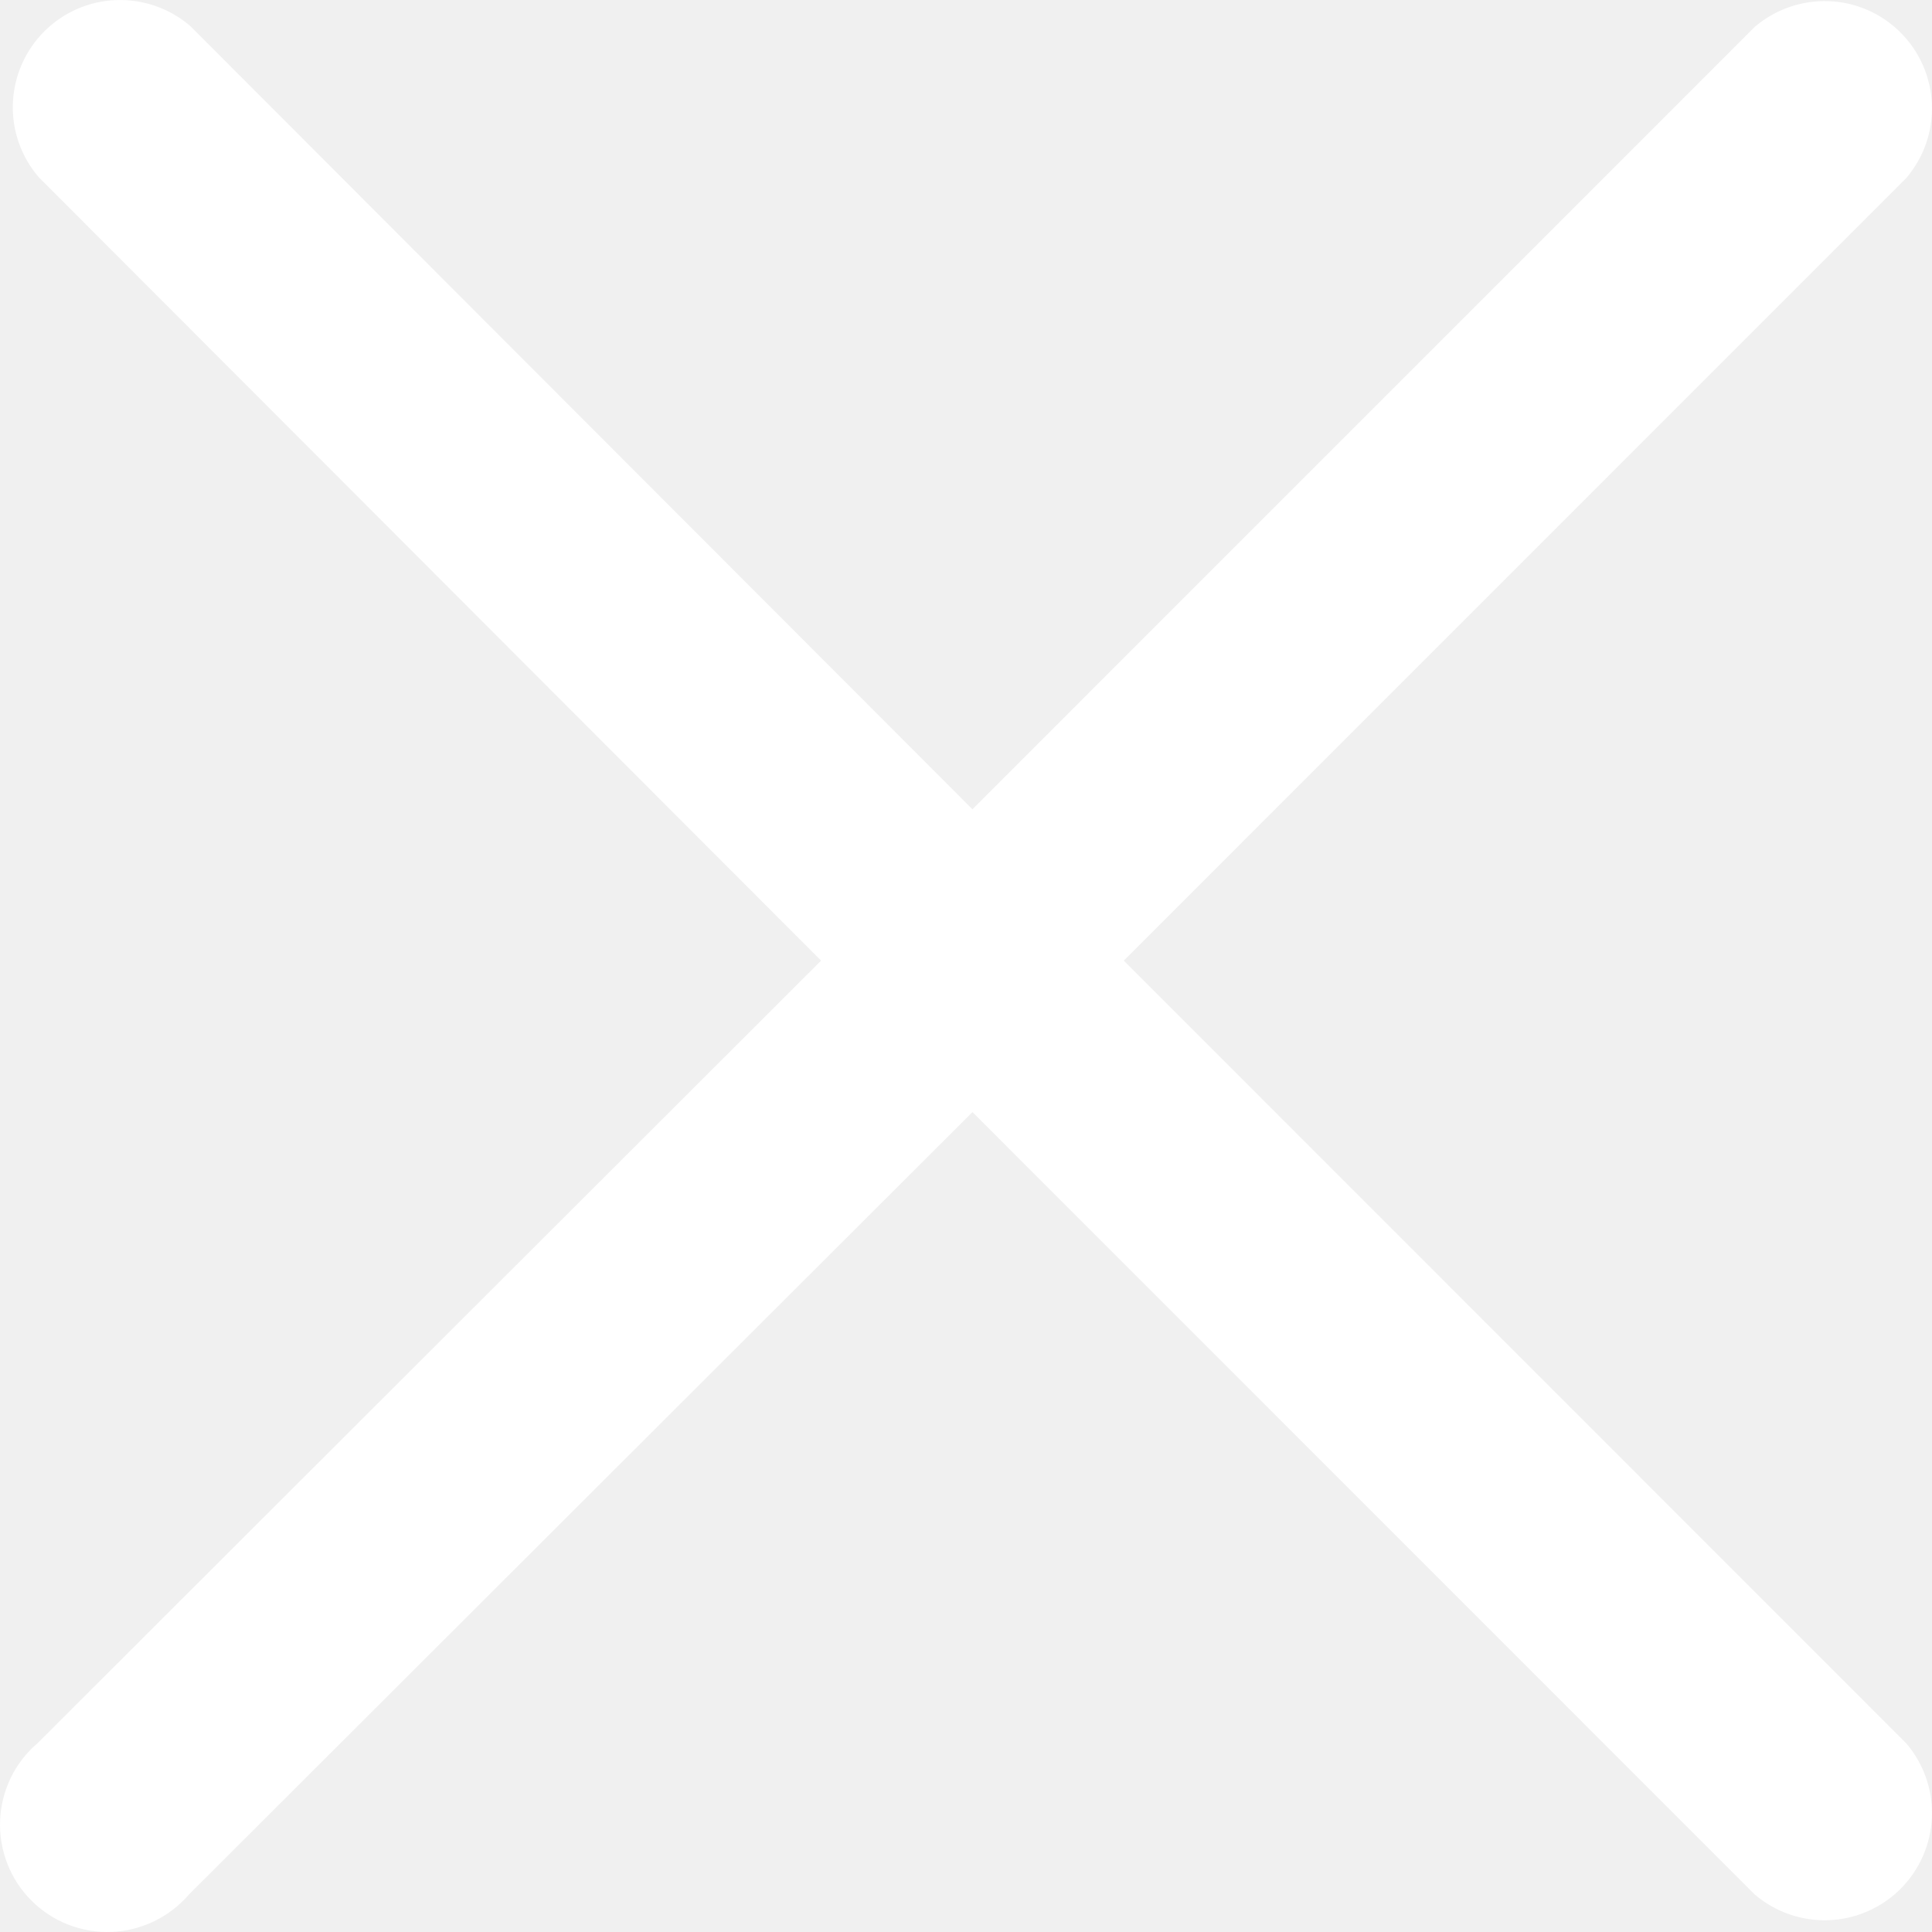
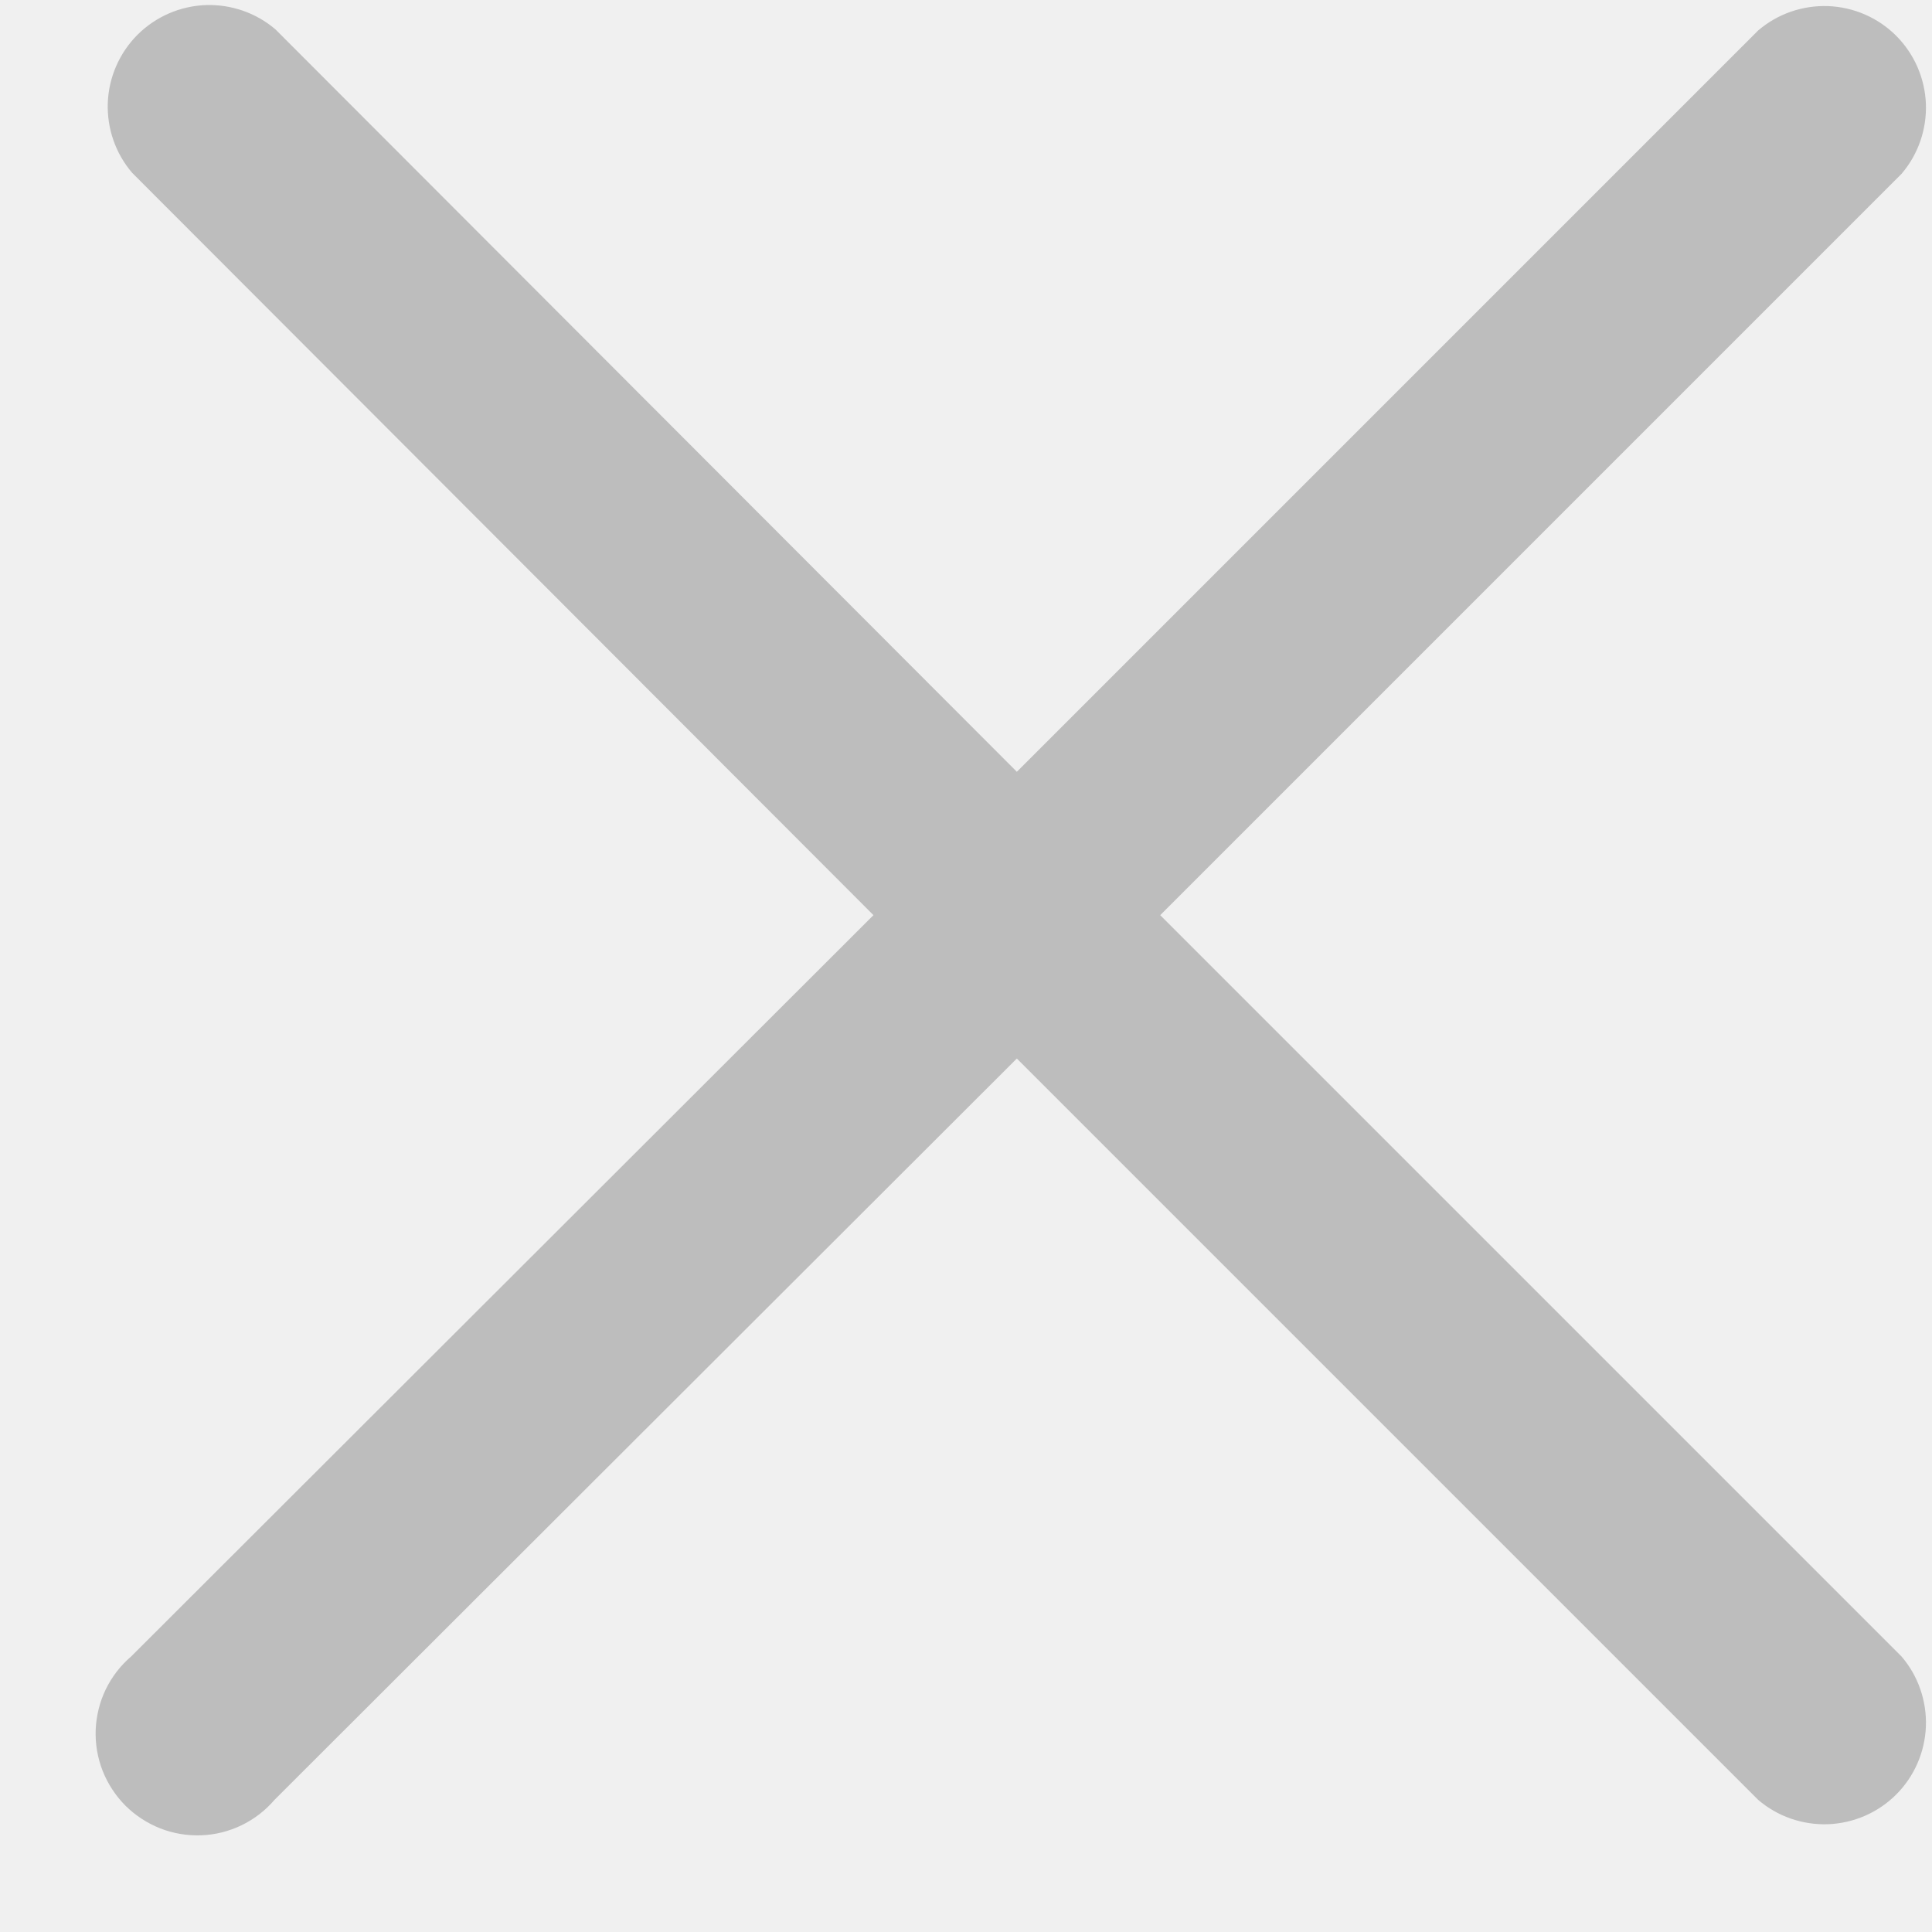
- <svg xmlns="http://www.w3.org/2000/svg" width="18" height="18" viewBox="0 0 18 18" fill="none">
-   <path d="M10.47 8.95L17.759 1.66C17.923 1.469 18.009 1.223 17.999 0.971C17.989 0.72 17.885 0.481 17.707 0.303C17.529 0.125 17.29 0.02 17.039 0.011C16.787 0.001 16.541 0.087 16.349 0.25L9.06 7.54L1.77 0.24C1.578 0.077 1.332 -0.009 1.08 0.001C0.829 0.01 0.59 0.115 0.412 0.293C0.234 0.471 0.13 0.71 0.12 0.961C0.11 1.213 0.196 1.459 0.36 1.65L7.65 8.95L0.35 16.241C0.245 16.33 0.16 16.44 0.1 16.564C0.04 16.689 0.006 16.824 0.001 16.961C-0.005 17.099 0.019 17.236 0.069 17.365C0.119 17.493 0.195 17.61 0.293 17.707C0.39 17.805 0.507 17.881 0.635 17.931C0.764 17.981 0.901 18.005 1.039 17.999C1.176 17.994 1.311 17.96 1.436 17.9C1.56 17.84 1.67 17.755 1.76 17.651L9.06 10.361L16.349 17.651C16.541 17.814 16.787 17.9 17.039 17.89C17.29 17.88 17.529 17.776 17.707 17.598C17.885 17.42 17.989 17.181 17.999 16.93C18.009 16.678 17.923 16.432 17.759 16.241L10.47 8.95Z" fill="white" />
+ <svg xmlns="http://www.w3.org/2000/svg" width="19" height="19" viewBox="0 0 19 19" fill="none">
+   <path d="M11.41 9L18.7 1.71C18.864 1.519 18.949 1.273 18.94 1.021C18.93 0.769 18.826 0.531 18.648 0.352C18.47 0.174 18.231 0.07 17.979 0.06C17.727 0.051 17.481 0.136 17.29 0.3L10 7.59L2.71 0.29C2.519 0.126 2.273 0.041 2.021 0.05C1.769 0.06 1.531 0.164 1.352 0.342C1.174 0.521 1.07 0.759 1.06 1.011C1.051 1.263 1.136 1.509 1.3 1.7L8.59 9L1.29 16.29C1.185 16.38 1.1 16.49 1.04 16.614C0.98 16.738 0.947 16.873 0.941 17.011C0.936 17.149 0.959 17.286 1.009 17.414C1.06 17.543 1.136 17.659 1.233 17.757C1.331 17.854 1.447 17.93 1.576 17.981C1.704 18.031 1.841 18.054 1.979 18.049C2.117 18.044 2.252 18.01 2.376 17.95C2.5 17.89 2.61 17.805 2.7 17.7L10 10.41L17.29 17.7C17.481 17.864 17.727 17.949 17.979 17.94C18.231 17.93 18.47 17.826 18.648 17.648C18.826 17.47 18.93 17.231 18.94 16.979C18.949 16.727 18.864 16.481 18.7 16.29L11.41 9Z" fill="#BDBDBD" />
</svg>
